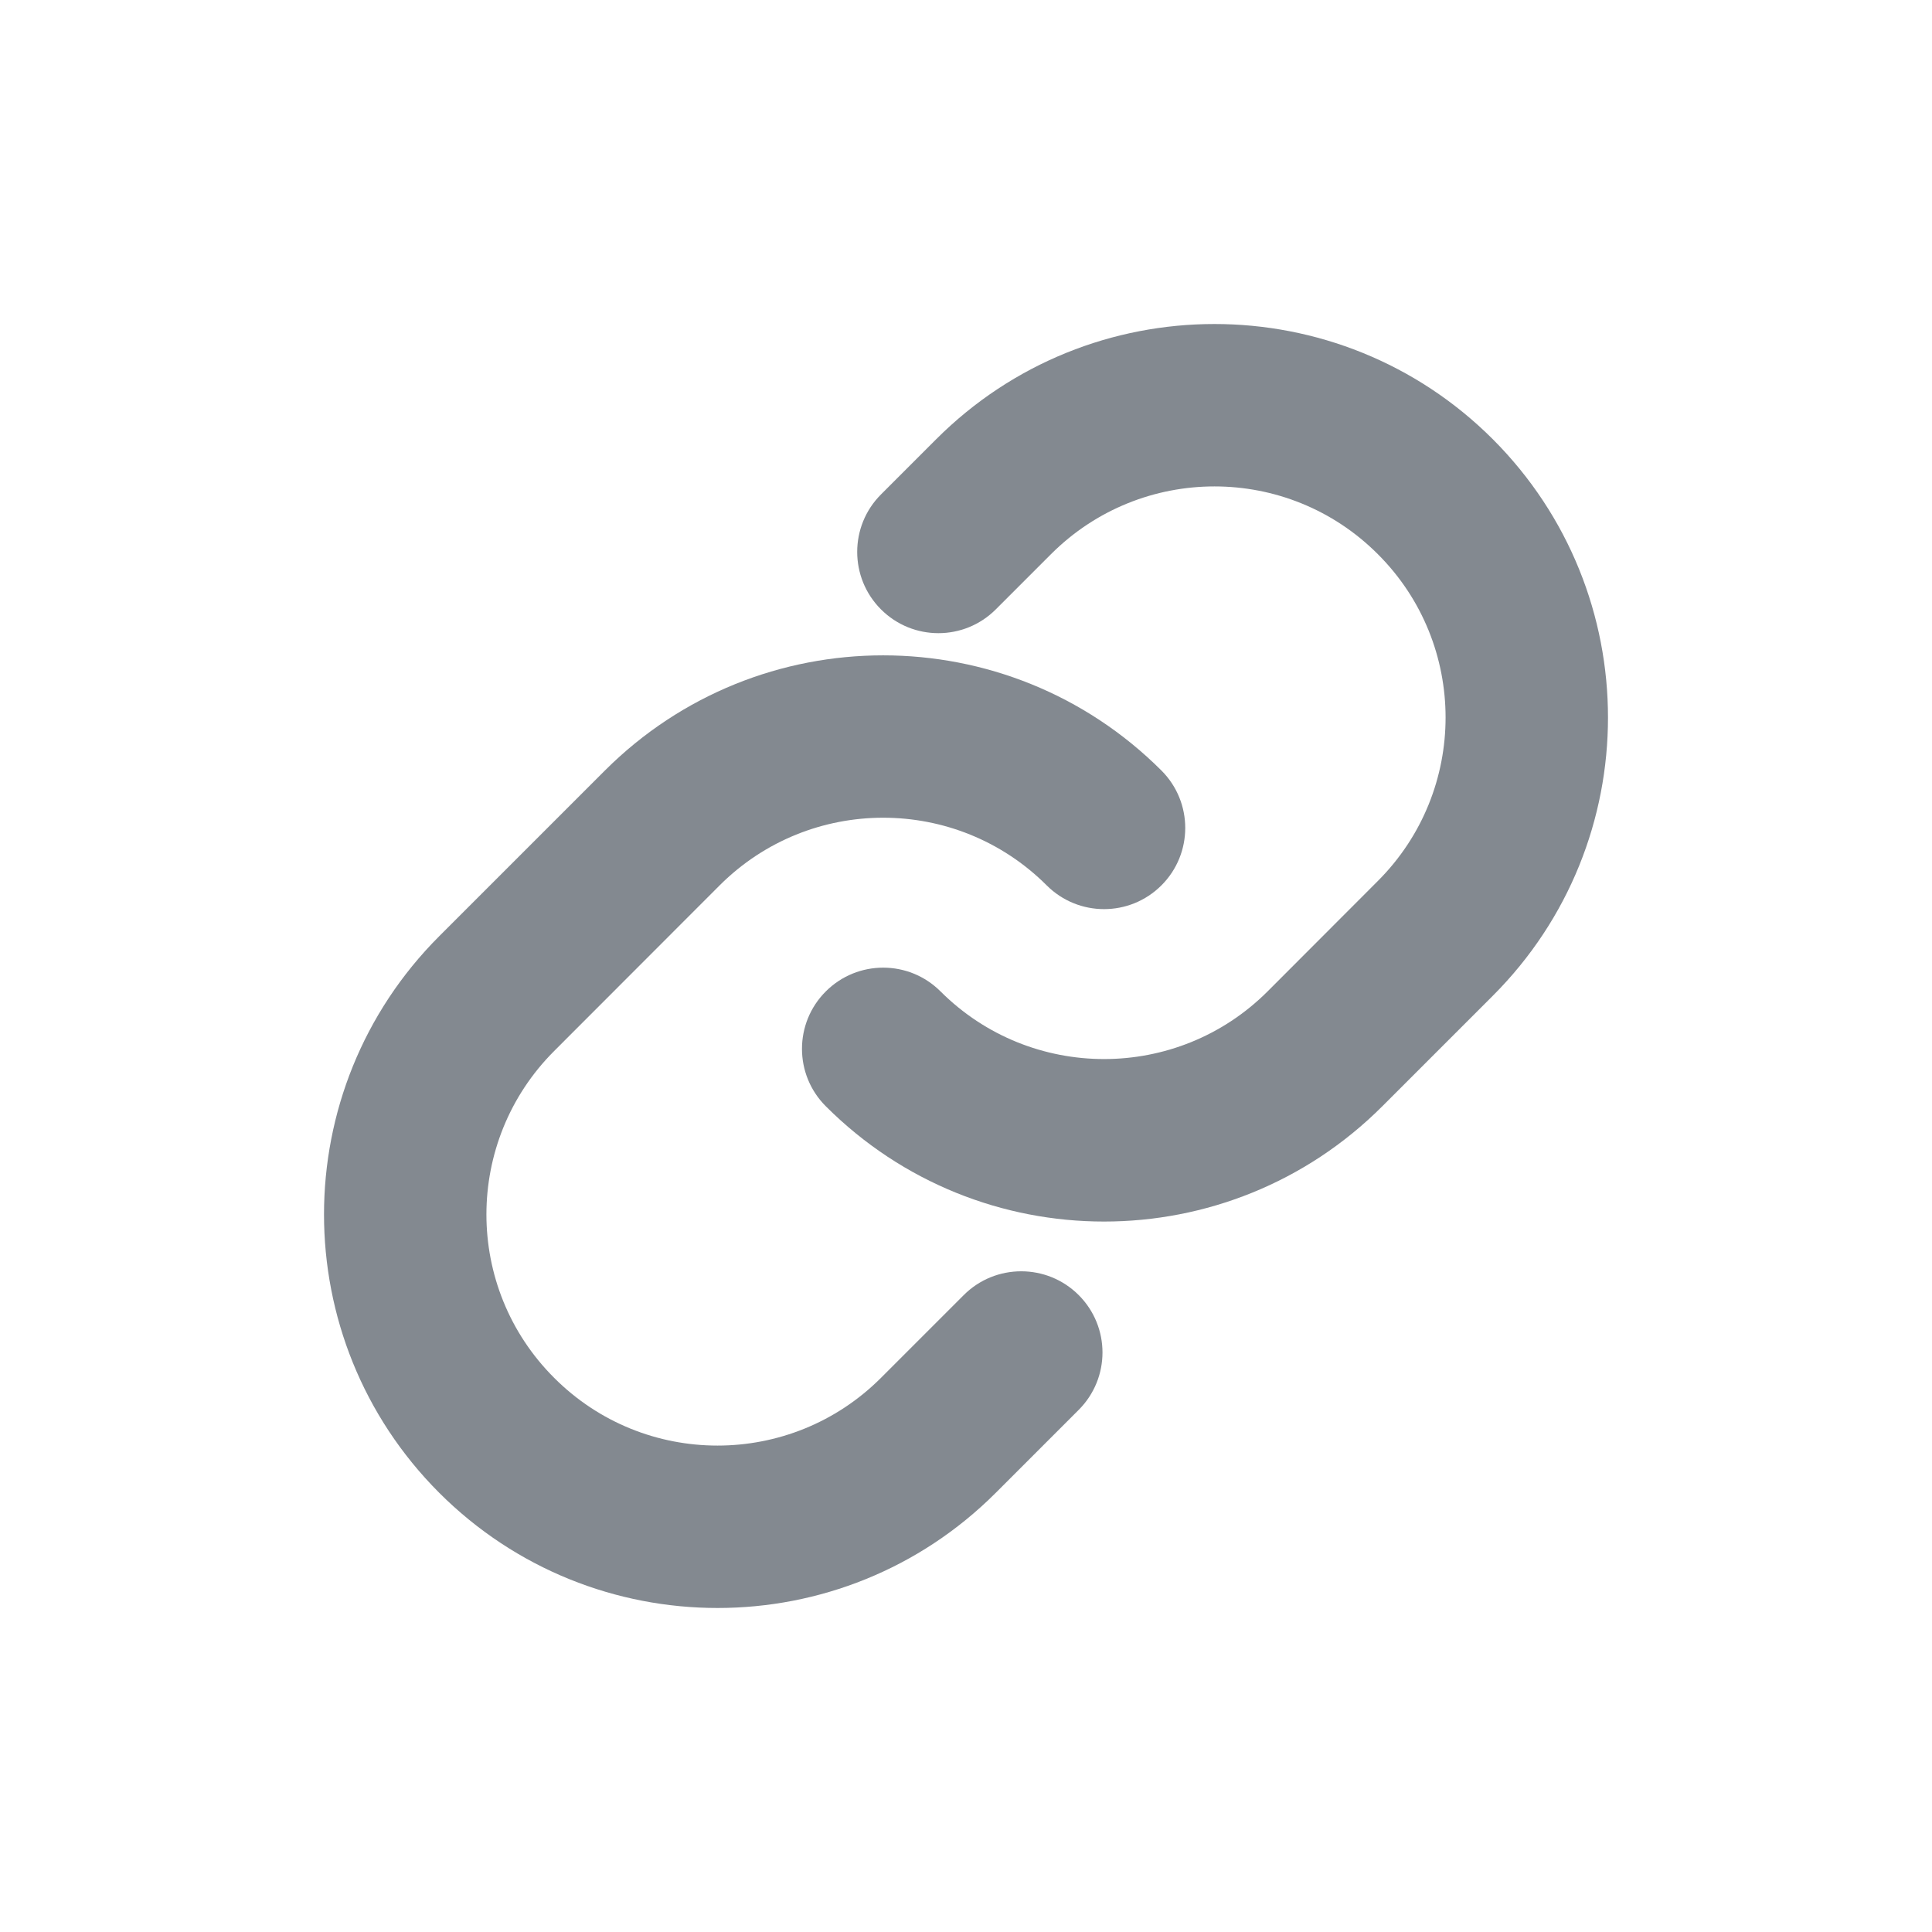
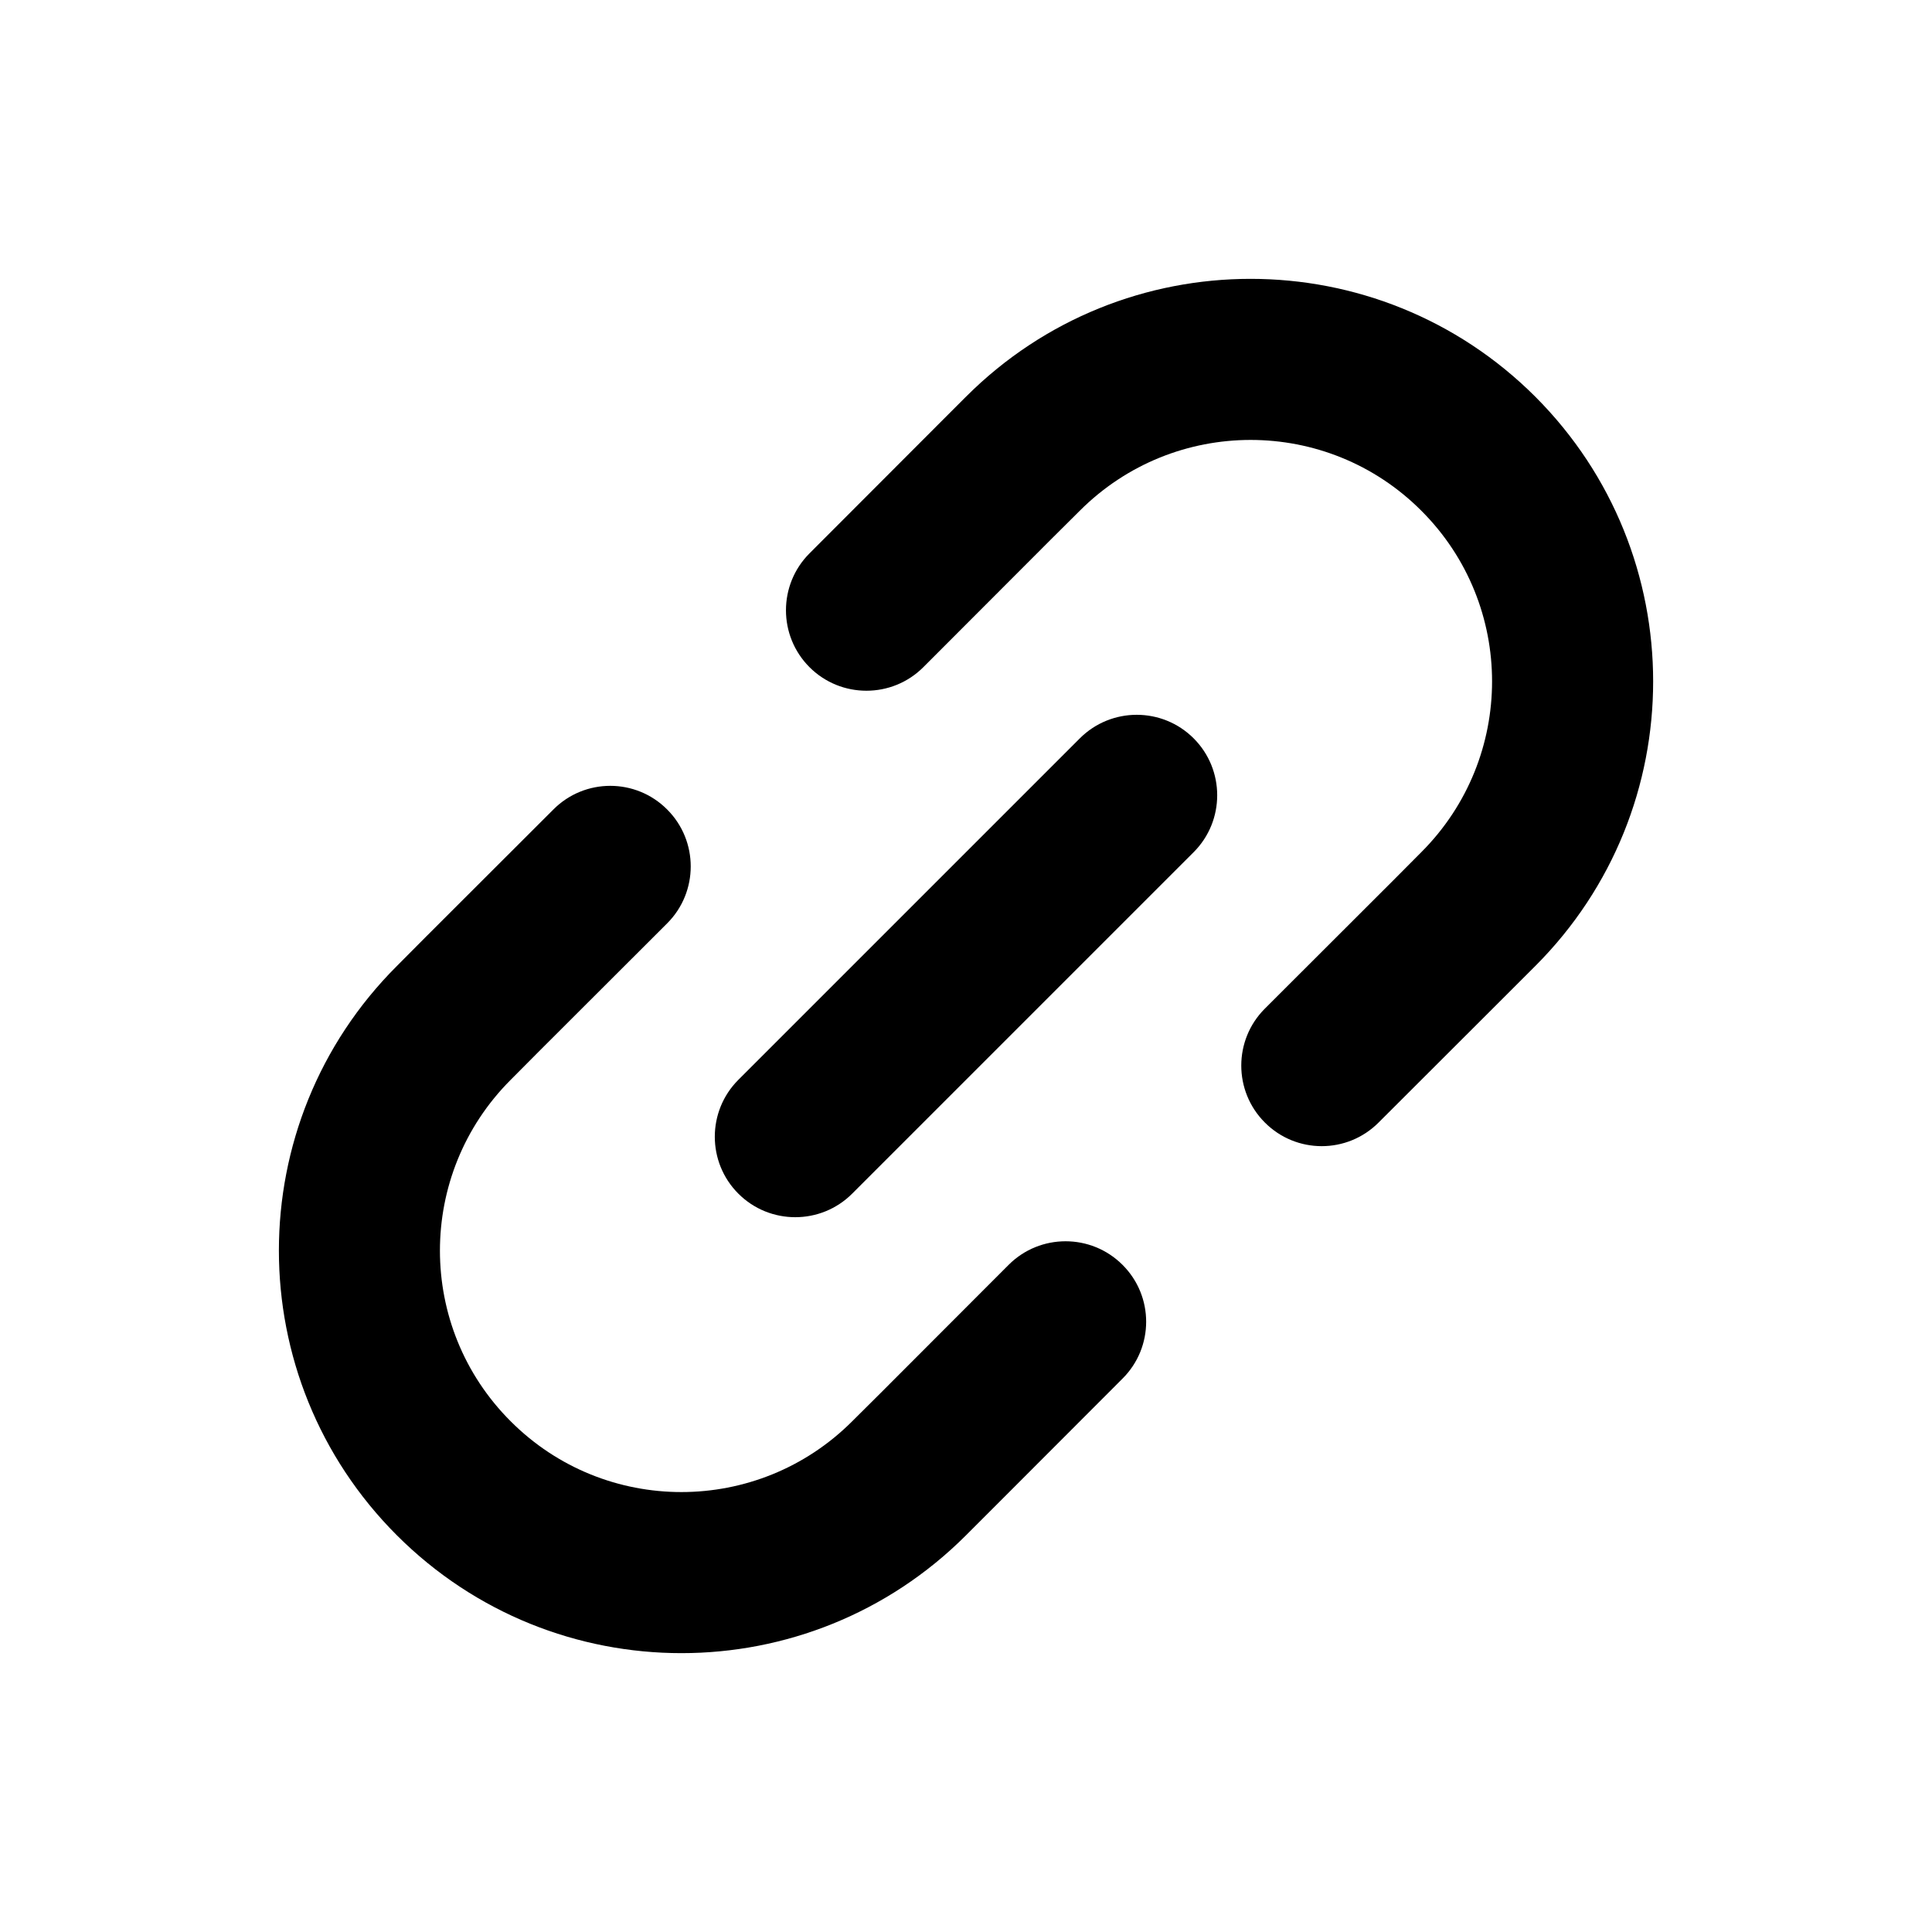
- <svg xmlns="http://www.w3.org/2000/svg" width="12" height="12" viewBox="0 0 12 12" fill="#838990">
-   <path fill-rule="evenodd" clip-rule="evenodd" d="M5.129 6.871C6.084 7.826 7.631 7.826 8.586 6.871L9.272 6.185C10.226 5.231 10.226 3.683 9.272 2.728C8.317 1.774 6.769 1.774 5.815 2.728L5.472 3.071C5.275 3.268 5.275 3.588 5.472 3.785C5.669 3.982 5.988 3.982 6.185 3.785L6.528 3.442C7.089 2.881 7.998 2.881 8.558 3.442C9.119 4.002 9.119 4.911 8.558 5.472L7.873 6.158C7.312 6.718 6.403 6.718 5.842 6.158C5.645 5.961 5.326 5.961 5.129 6.158C4.932 6.355 4.932 6.674 5.129 6.871Z" />
-   <path fill-rule="evenodd" clip-rule="evenodd" d="M7.214 4.786C6.259 3.832 4.712 3.832 3.757 4.786L2.728 5.815C1.774 6.769 1.774 8.317 2.728 9.272C3.683 10.226 5.231 10.226 6.185 9.272L6.7 8.757C6.897 8.56 6.897 8.241 6.7 8.044C6.503 7.847 6.183 7.847 5.986 8.044L5.472 8.558C4.911 9.119 4.002 9.119 3.442 8.558C2.881 7.998 2.881 7.089 3.442 6.528L4.47 5.499C5.031 4.939 5.94 4.939 6.501 5.499C6.698 5.696 7.017 5.696 7.214 5.499C7.411 5.302 7.411 4.983 7.214 4.786Z" />
+ <svg xmlns="http://www.w3.org/2000/svg" width="12" height="12" viewBox="0 0 12 12" fill="black">
+   <path d="M6.972 8.563C7.168 8.368 7.168 8.051 6.972 7.856C6.777 7.661 6.46 7.661 6.265 7.856L6.972 8.563ZM7.856 6.265C7.661 6.46 7.661 6.777 7.856 6.972C8.051 7.168 8.368 7.168 8.563 6.972L7.856 6.265ZM5.028 3.437C4.833 3.632 4.833 3.949 5.028 4.144C5.223 4.339 5.54 4.339 5.735 4.144L5.028 3.437ZM4.144 5.735C4.339 5.54 4.339 5.223 4.144 5.028C3.949 4.832 3.632 4.832 3.437 5.028L4.144 5.735ZM5.47 8.652L5.293 8.828L6 9.536L6.177 9.359L5.47 8.652ZM6.265 7.856L5.47 8.652L6.177 9.359L6.972 8.563L6.265 7.856ZM8.828 5.293L8.652 5.47L9.359 6.177L9.536 6L8.828 5.293ZM8.652 5.47L7.856 6.265L8.563 6.972L9.359 6.177L8.652 5.47ZM6.53 3.348L6.707 3.172L6 2.464L5.823 2.641L6.53 3.348ZM5.735 4.144L6.53 3.348L5.823 2.641L5.028 3.437L5.735 4.144ZM3.172 6.707L3.348 6.53L2.641 5.823L2.465 6L3.172 6.707ZM3.348 6.53L4.144 5.735L3.437 5.028L2.641 5.823L3.348 6.53ZM3.172 8.828C2.586 8.243 2.586 7.293 3.172 6.707L2.465 6C1.488 6.976 1.488 8.559 2.465 9.536L3.172 8.828ZM2.465 9.536C3.441 10.512 5.024 10.512 6 9.536L5.293 8.828C4.707 9.414 3.757 9.414 3.172 8.828L2.465 9.536ZM8.828 3.172C9.414 3.757 9.414 4.707 8.828 5.293L9.536 6C10.512 5.024 10.512 3.441 9.536 2.464L8.828 3.172ZM9.536 2.464C8.559 1.488 6.976 1.488 6 2.464L6.707 3.172C7.293 2.586 8.243 2.586 8.828 3.172L9.536 2.464Z" />
+   <path d="M7.414 5.293C7.609 5.098 7.609 4.781 7.414 4.586C7.219 4.391 6.902 4.391 6.707 4.586L7.414 5.293ZM4.586 6.707C4.391 6.902 4.391 7.219 4.586 7.414C4.781 7.609 5.098 7.609 5.293 7.414L4.586 6.707ZM6.707 4.586L4.586 6.707L5.293 7.414L7.414 5.293L6.707 4.586Z" />
</svg>
